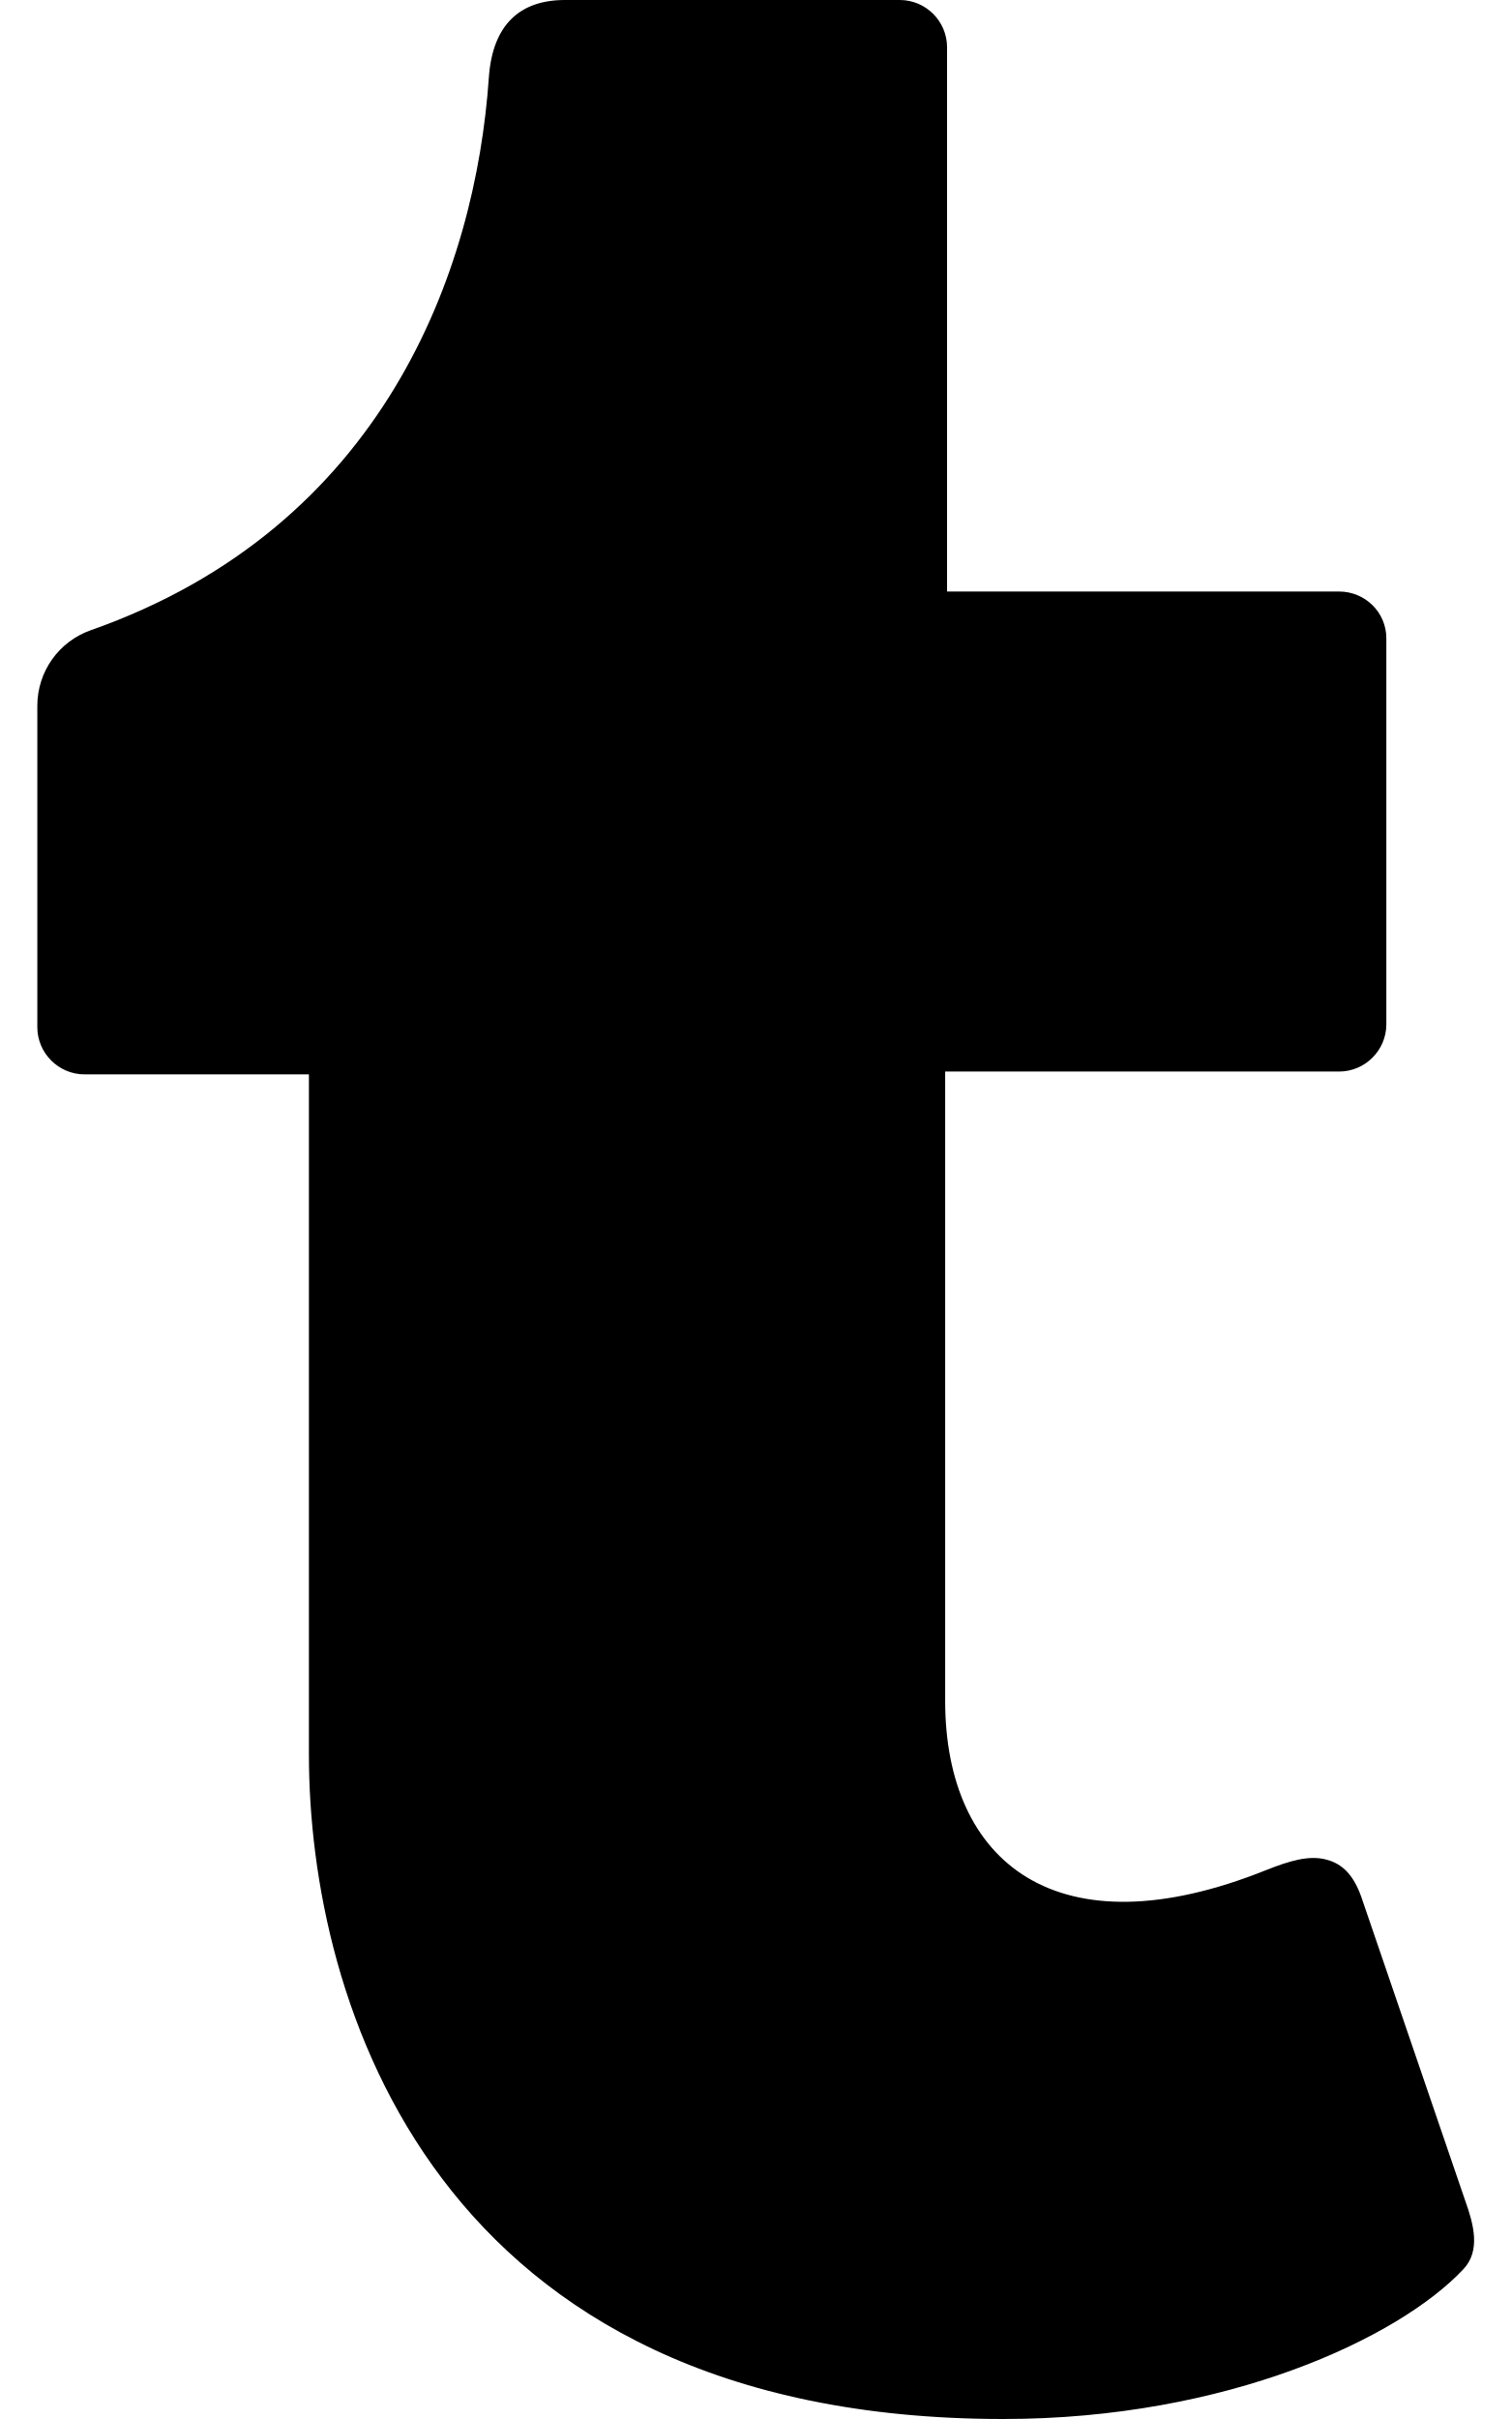
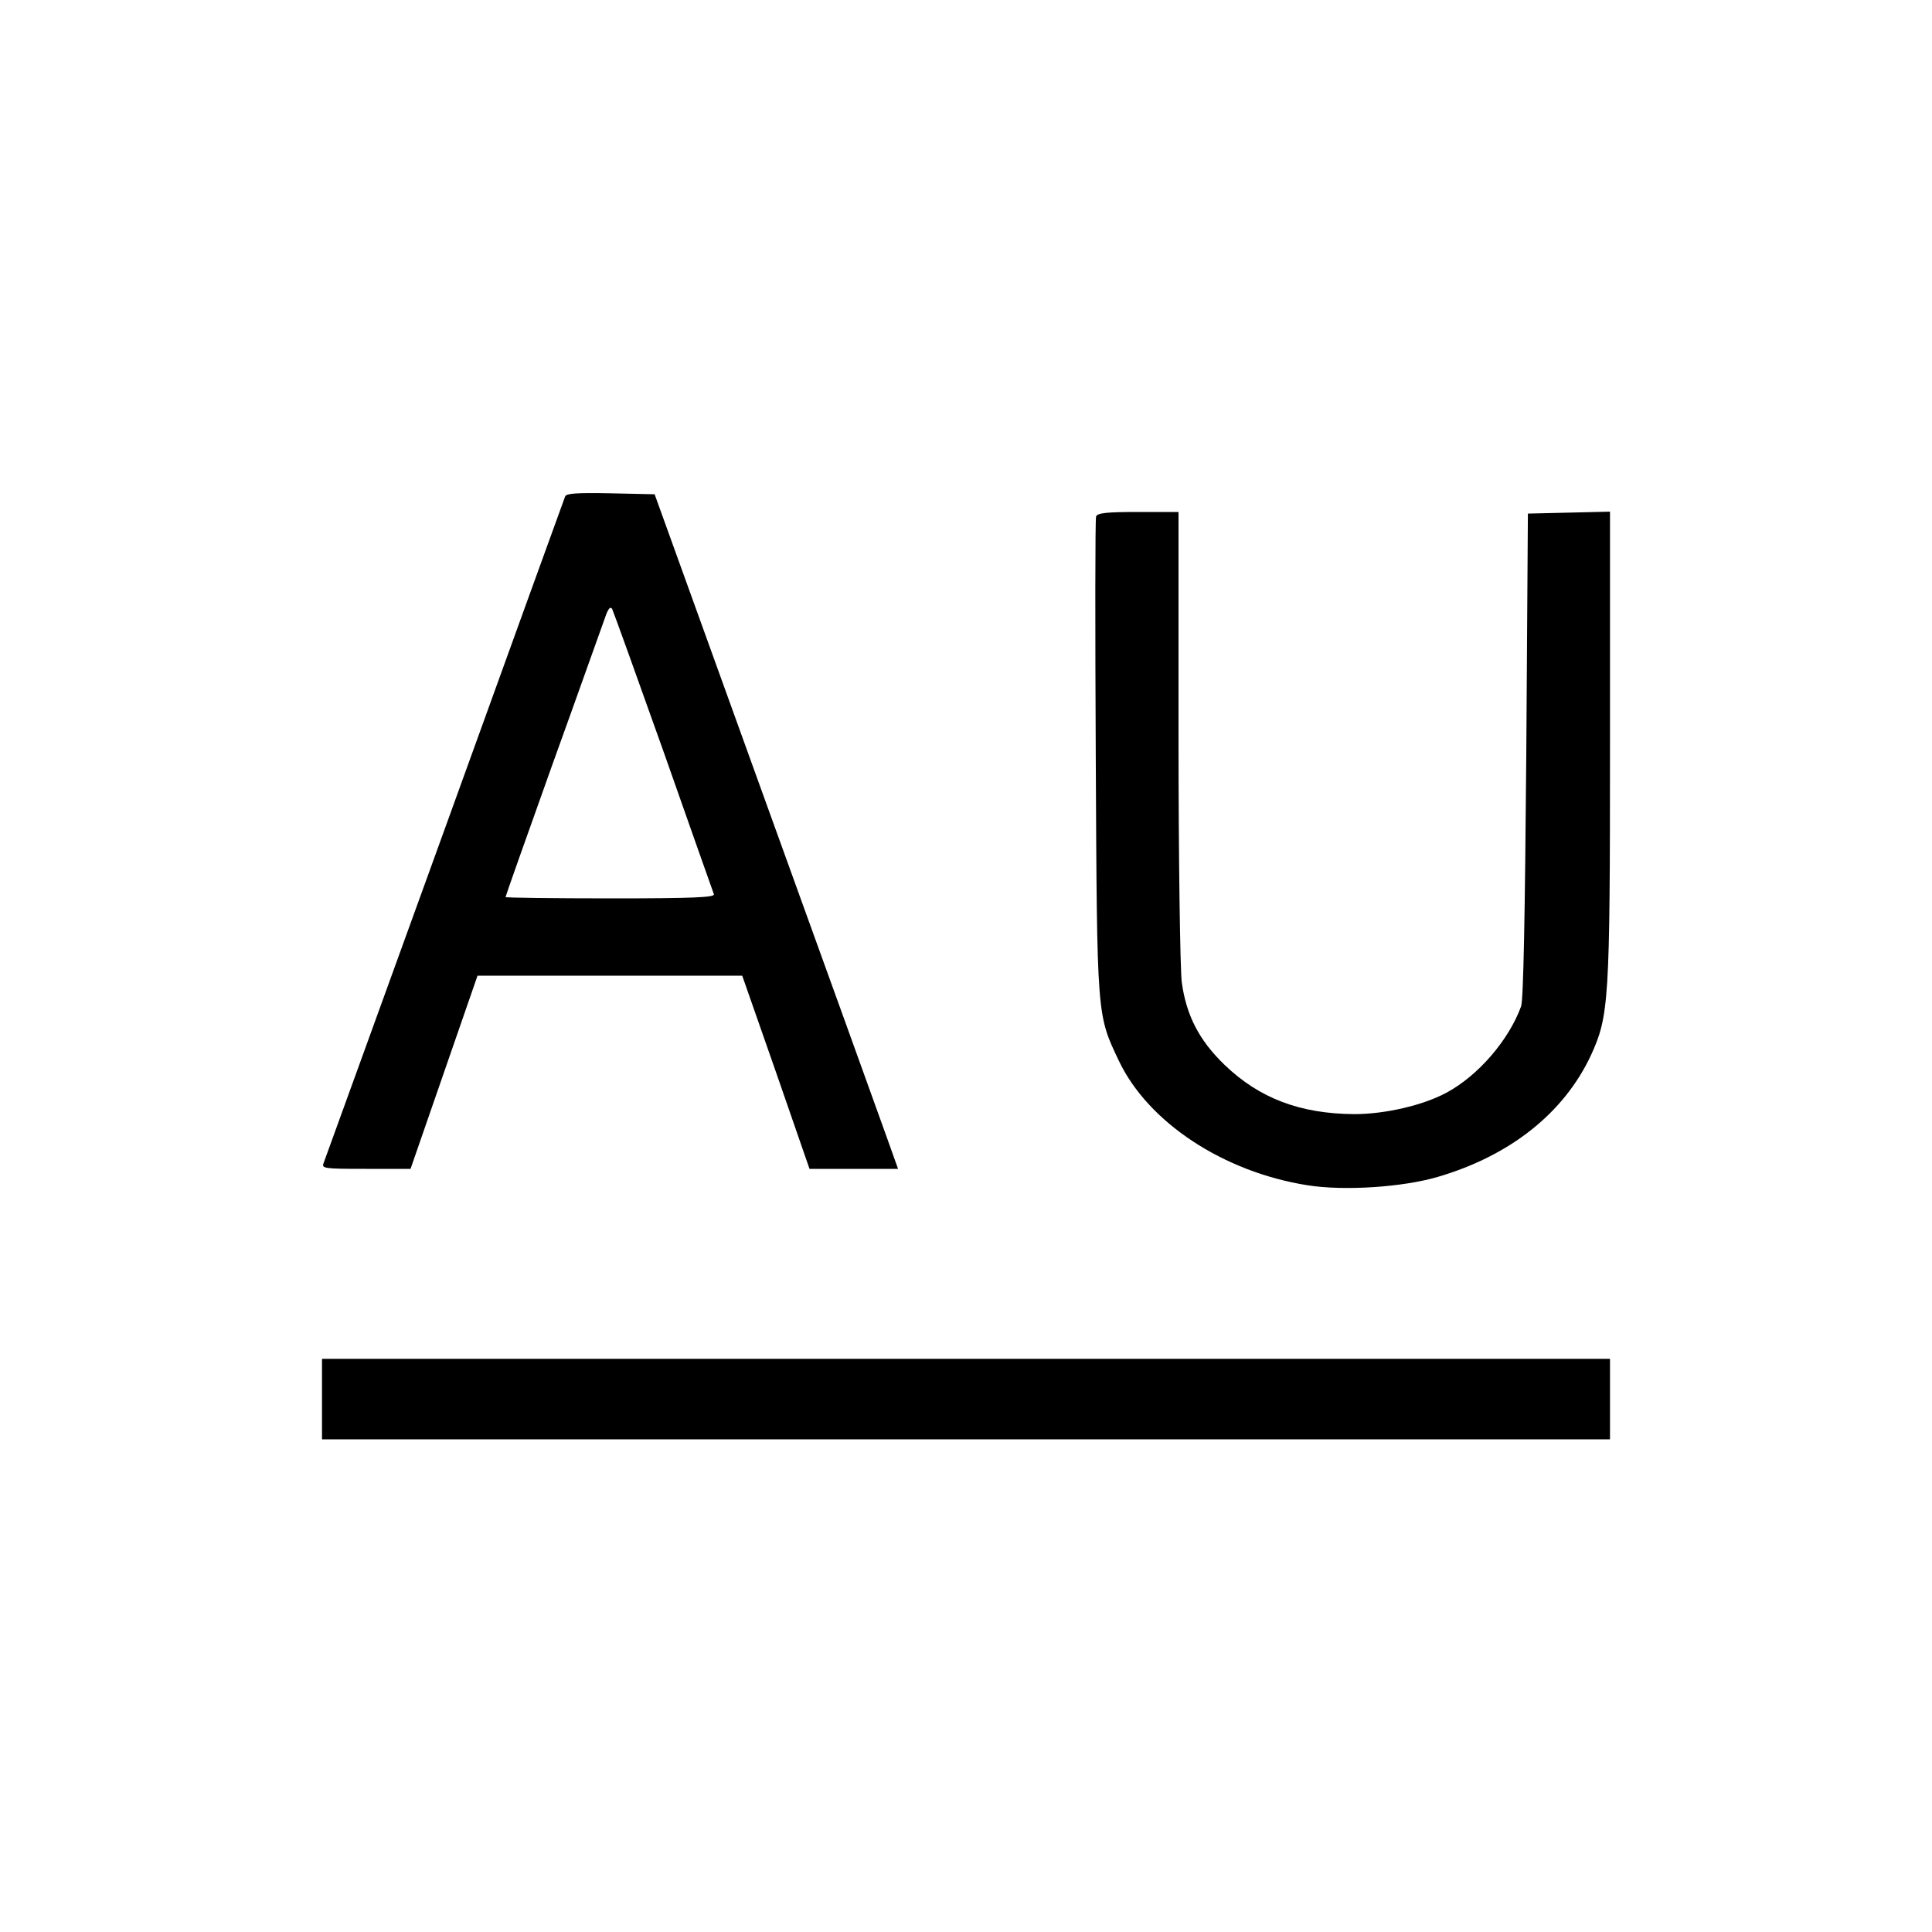
- <svg xmlns="http://www.w3.org/2000/svg" viewBox="0 0 320 512">
-   <path d="M309.8 480.3c-13.6 14.5-50 31.7-97.4 31.7-120.8 0-147-88.8-147-140.6v-144H17.9c-5.5 0-10-4.5-10-10v-68c0-7.2 4.5-13.6 11.3-16 62-21.8 81.5-76 84.3-117.1.8-11 6.5-16.3 16.1-16.3h70.9c5.5 0 10 4.5 10 10v115.2h83c5.5 0 10 4.4 10 9.9v81.7c0 5.5-4.5 10-10 10h-83.4V360c0 34.2 23.7 53.6 68 35.8 4.8-1.9 9-3.2 12.7-2.2 3.5.9 5.8 3.4 7.4 7.9l22 64.3c1.8 5 3.3 10.6-.4 14.5z" />
+ <svg xmlns="http://www.w3.org/2000/svg" version="1.0" width="600pt" height="600pt" viewBox="0 0 600 600" preserveAspectRatio="xMidYMid meet">
+   <g transform="translate(0,600) scale(0.1,-0.1)" fill="#000000" stroke="none">
+     <path d="M1755 4458 c-3 -7 -171 -472 -374 -1033 -203 -561 -373 -1028 -376 -1037 -7 -17 3 -18 131 -18 l139 0 104 300 104 300 411 0 411 0 105 -300 104 -300 138 0 137 0 -35 98 c-19 53 -189 525 -378 1047 l-343 950 -137 3 c-104 2 -138 0 -141 -10z m306 -793 c83 -237 154 -436 156 -442 4 -10 -64 -13 -321 -13 -179 0 -326 2 -326 4 0 3 66 189 146 413 81 224 153 428 162 452 10 30 17 39 23 30 4 -8 76 -208 160 -444z" />
+     <path d="M3404 4396 c-3 -8 -3 -344 -1 -747 4 -814 3 -798 72 -944 91 -191 325 -345 586 -386 114 -18 295 -6 404 26 225 66 391 198 475 376 57 124 60 167 60 966 l0 724 -127 -3 -128 -3 -5 -750 c-4 -504 -9 -760 -16 -780 -38 -105 -133 -215 -231 -268 -74 -40 -192 -67 -287 -67 -168 1 -295 49 -403 153 -79 76 -119 154 -133 257 -5 42 -10 383 -10 768 l0 692 -125 0 c-98 0 -127 -3 -131 -14z" />
+     <path d="M1000 1655 l0 -125 2000 0 2000 0 0 125 0 125 -2000 0 -2000 0 0 -125z" />
+   </g>
</svg>
